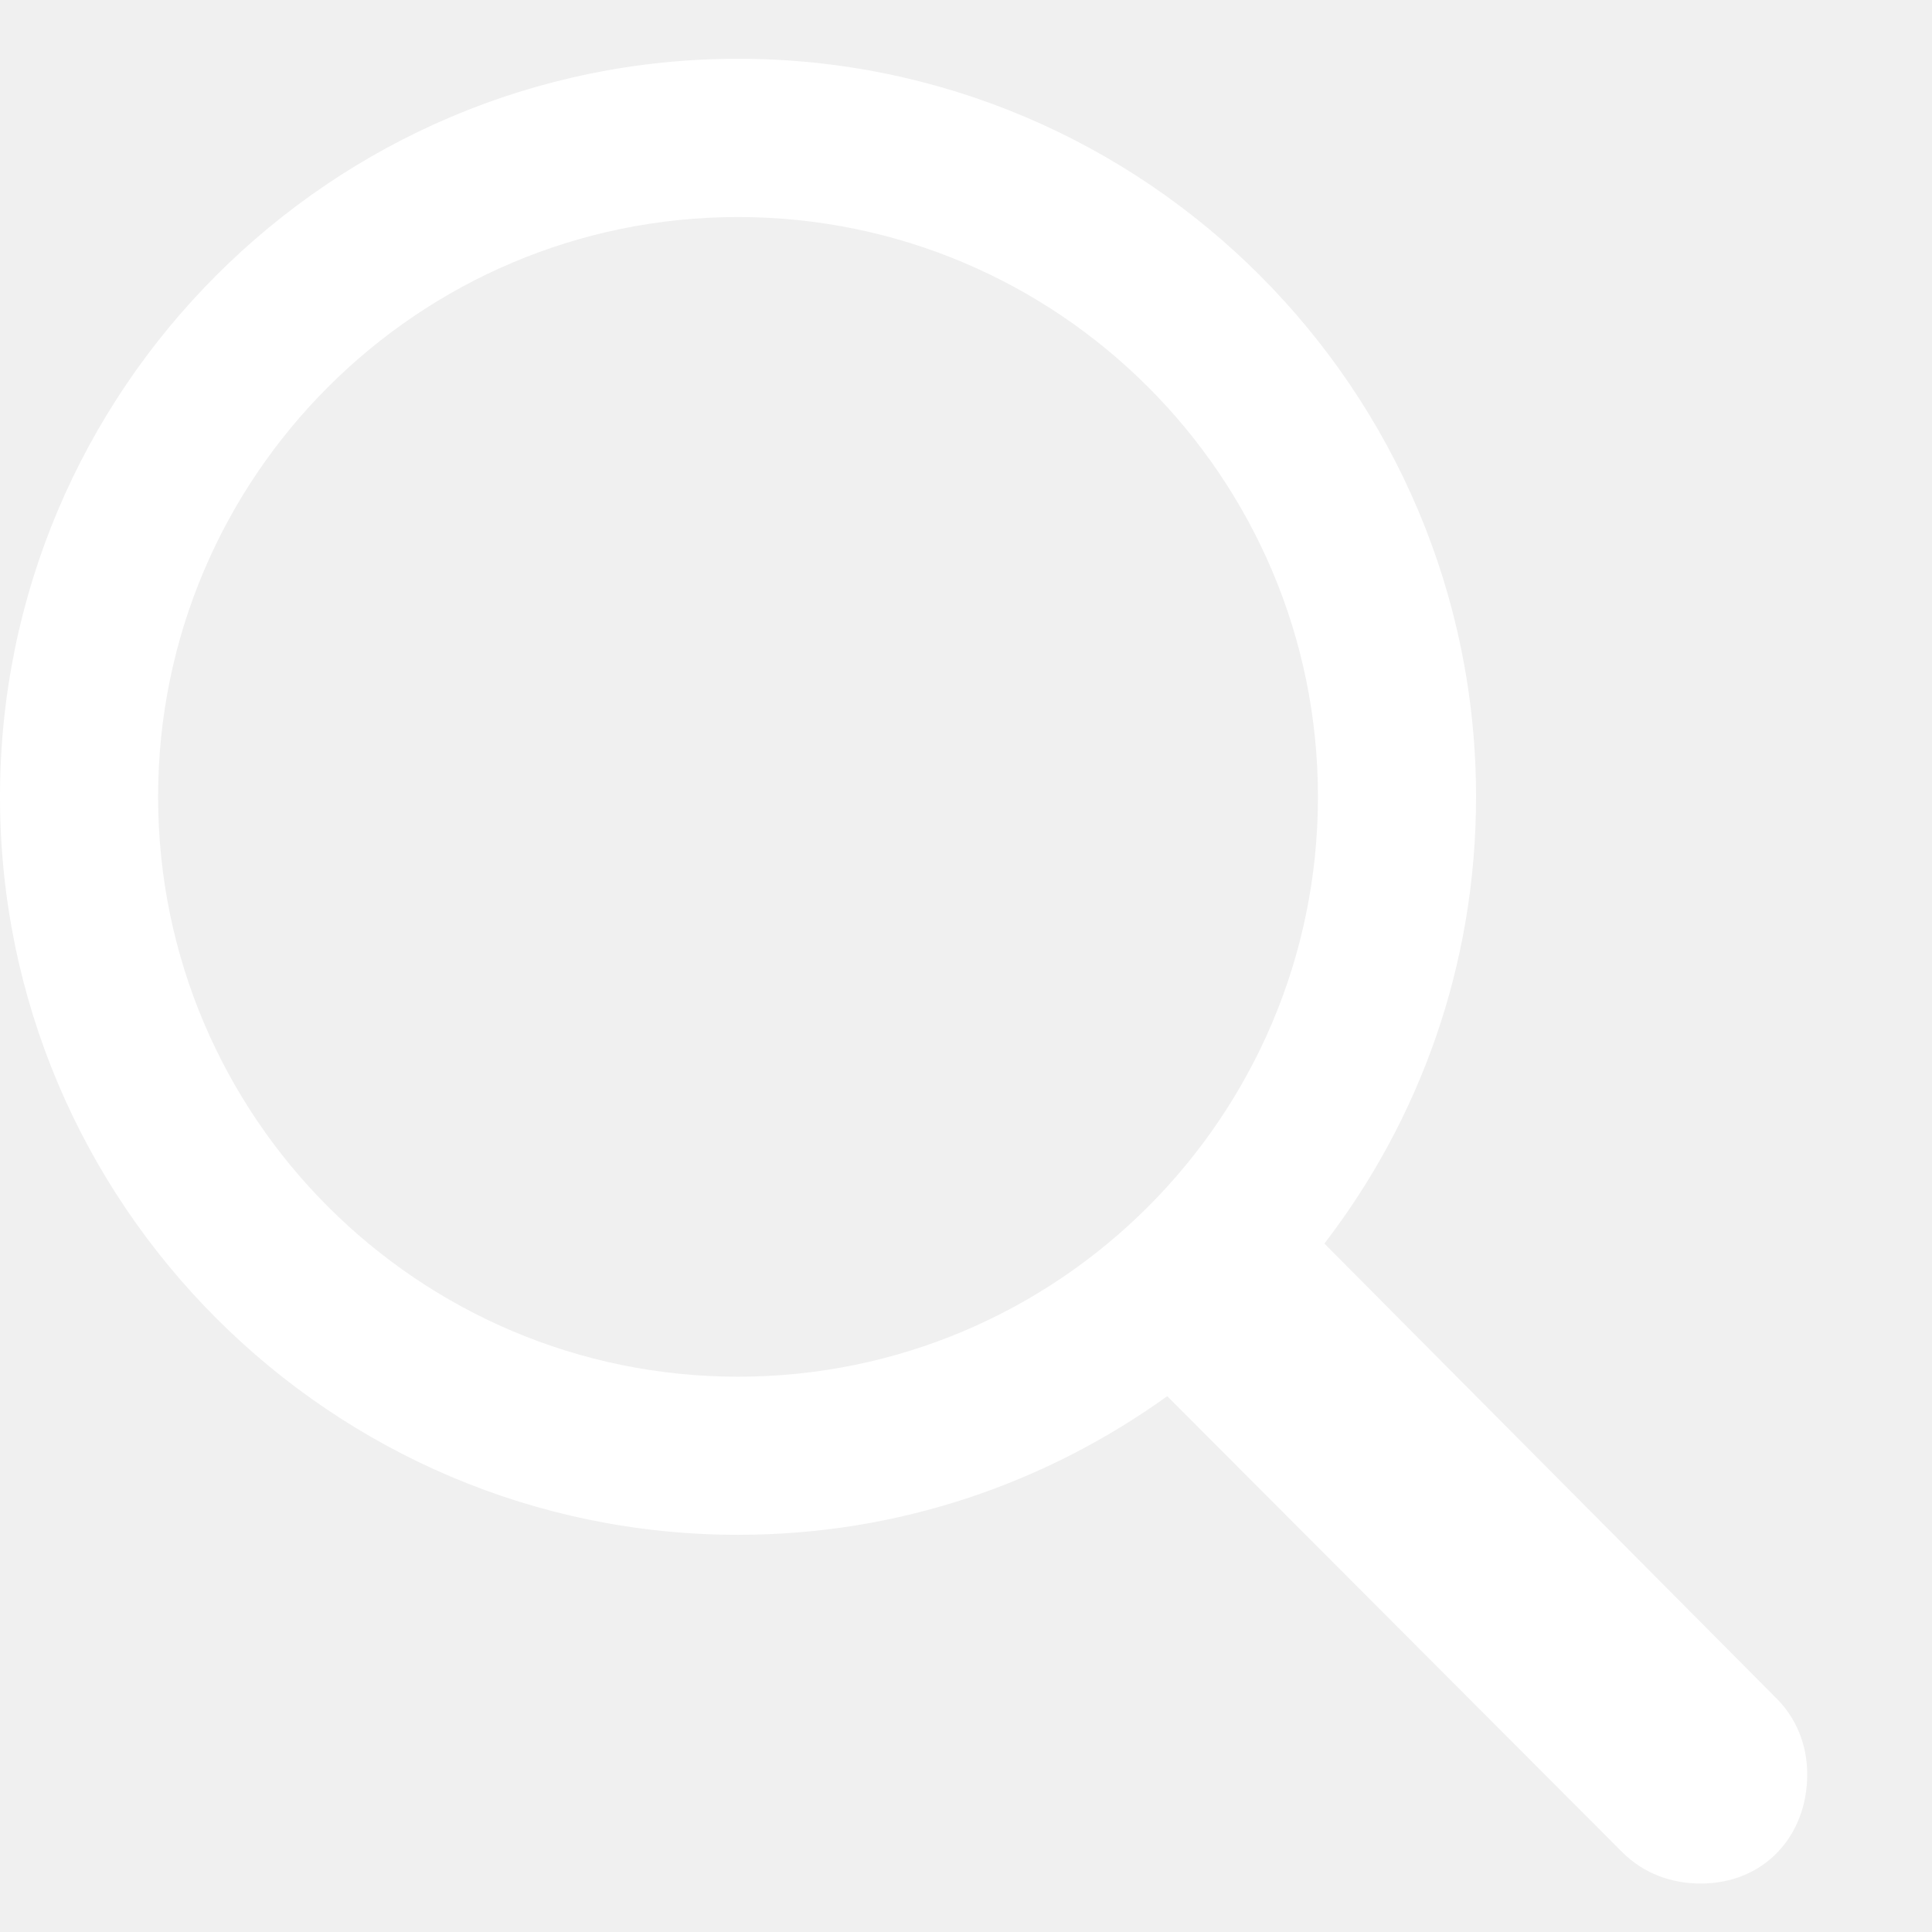
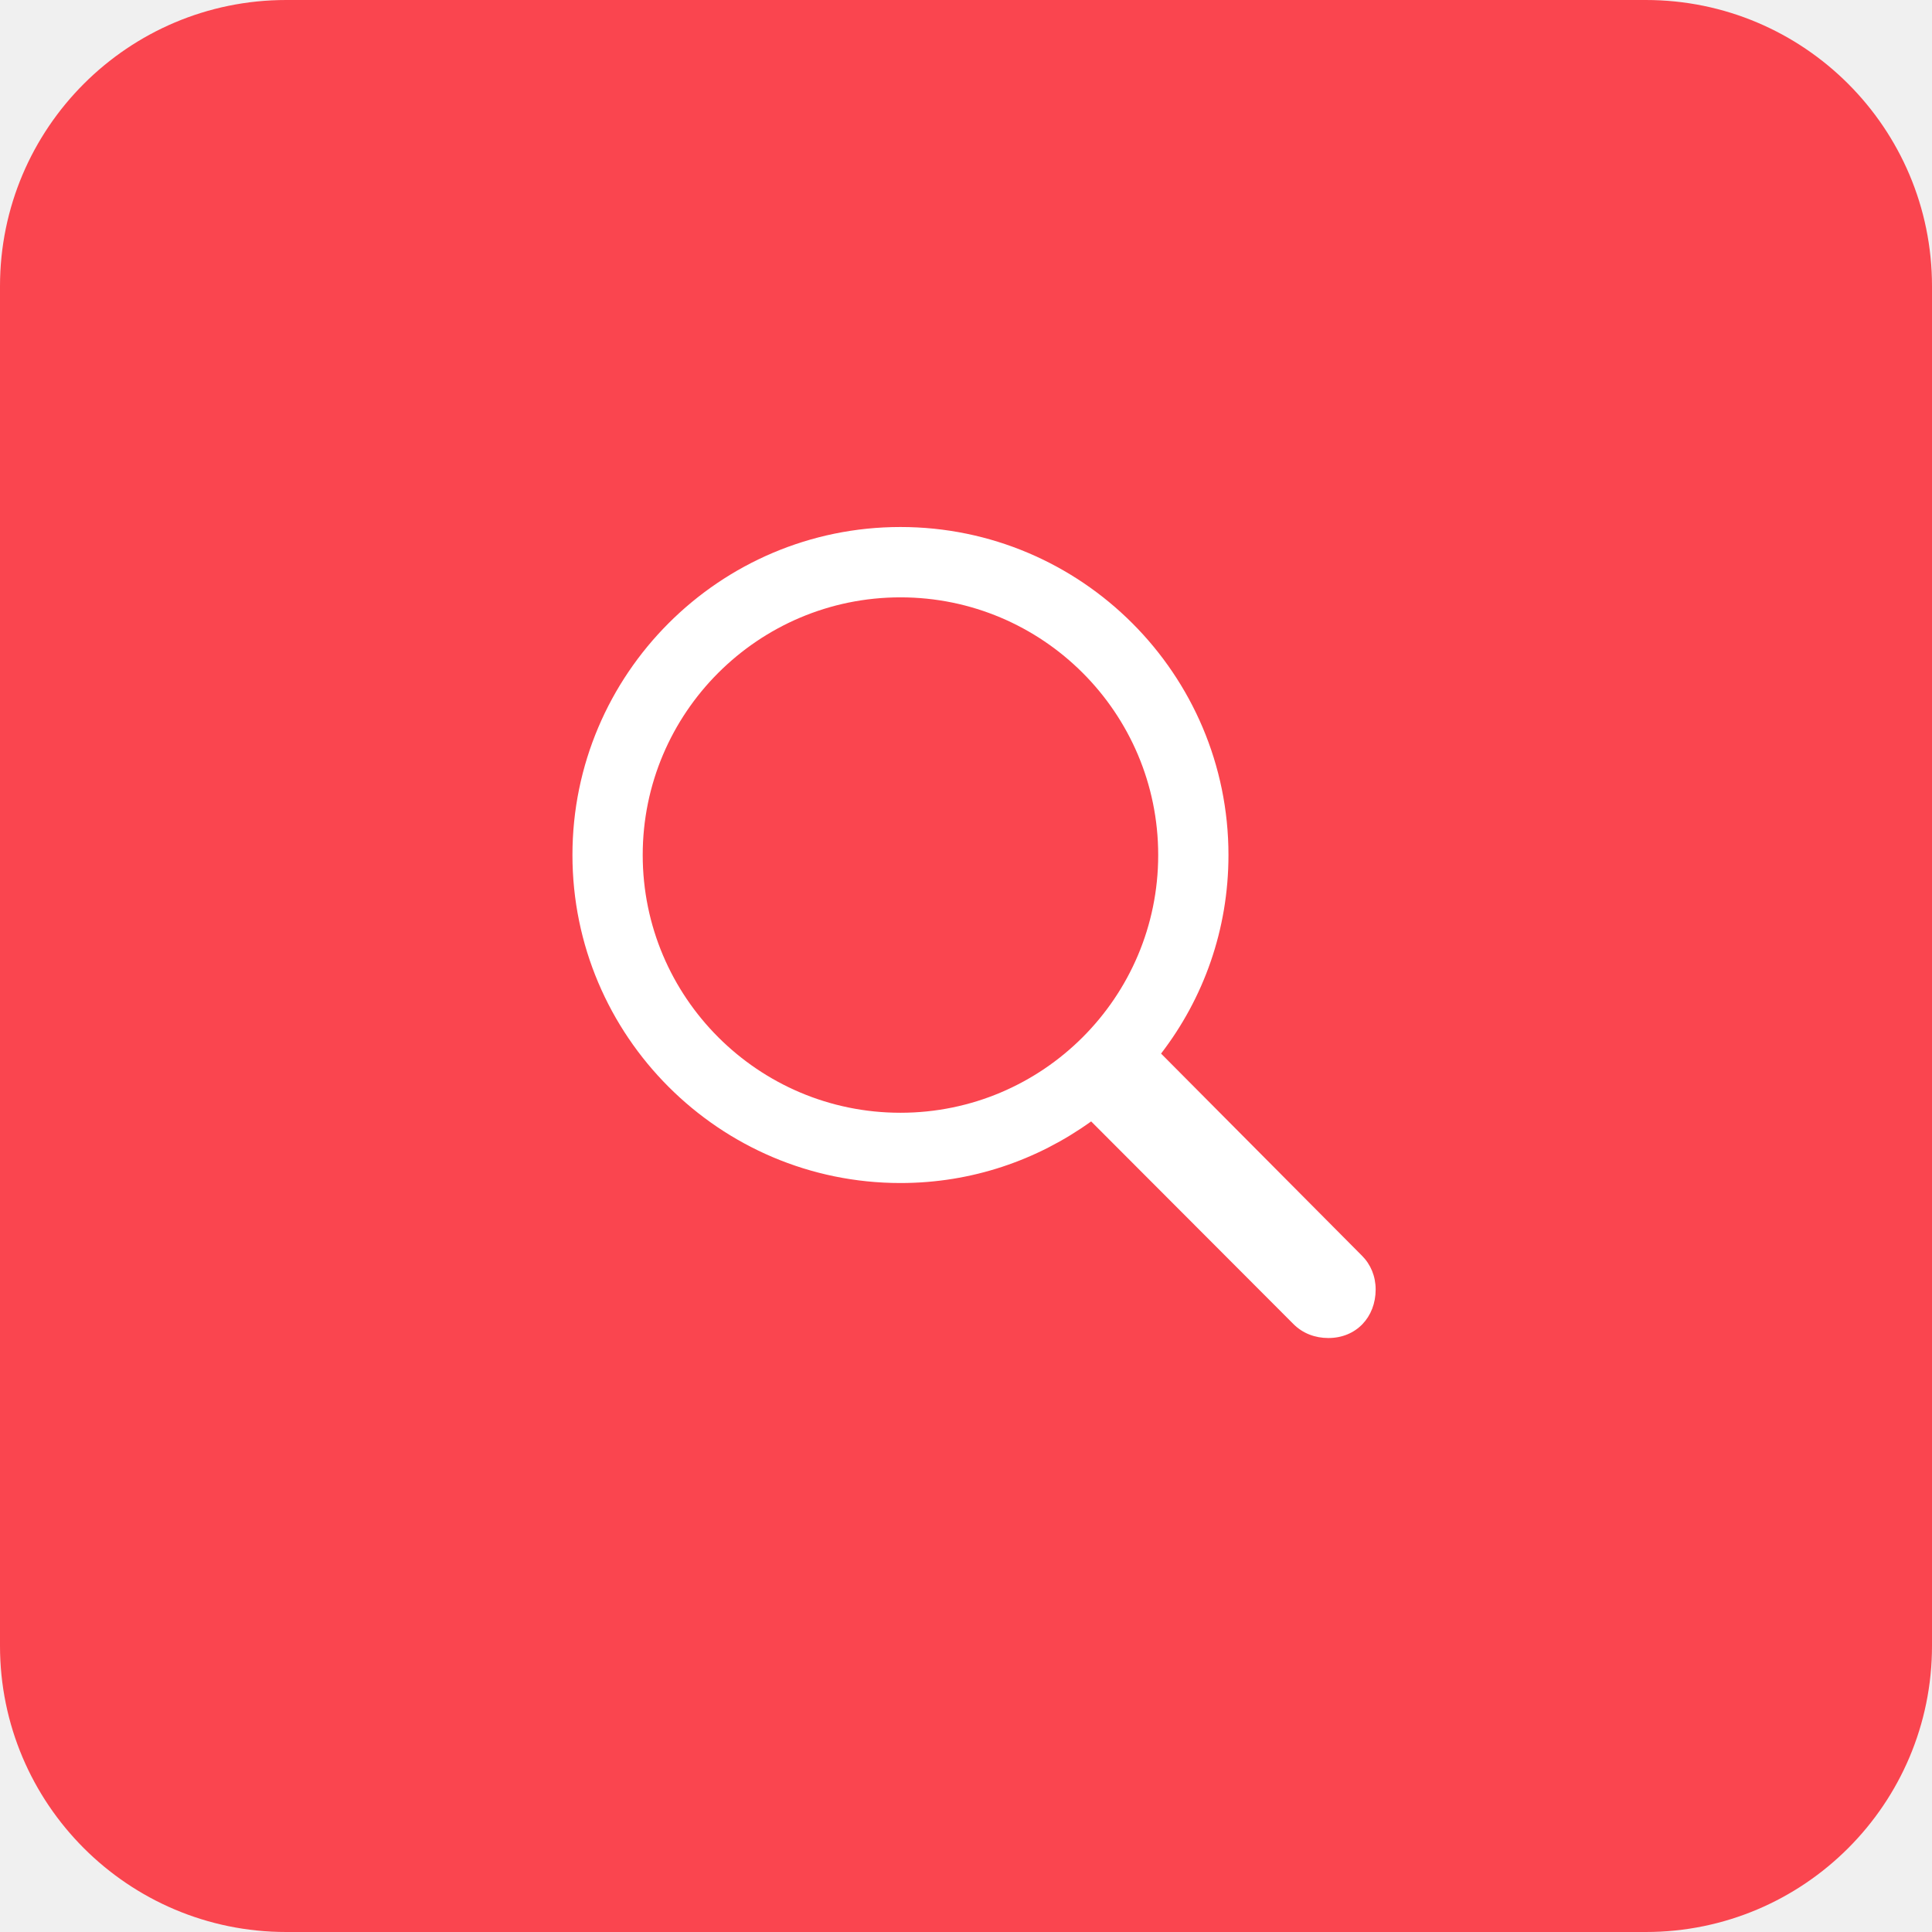
- <svg xmlns="http://www.w3.org/2000/svg" width="12" height="12" viewBox="0 0 12 12" fill="none">
-   <path d="M0 4.949C0 7.477 2.057 9.533 4.584 9.533C5.584 9.533 6.497 9.212 7.25 8.672L10.076 11.504C10.208 11.636 10.38 11.699 10.564 11.699C10.955 11.699 11.225 11.406 11.225 11.021C11.225 10.837 11.156 10.671 11.035 10.55L8.226 7.724C8.818 6.954 9.168 5.995 9.168 4.949C9.168 2.422 7.112 0.365 4.584 0.365C2.057 0.365 0 2.422 0 4.949ZM0.982 4.949C0.982 2.962 2.597 1.348 4.584 1.348C6.572 1.348 8.186 2.962 8.186 4.949C8.186 6.937 6.572 8.551 4.584 8.551C2.597 8.551 0.982 6.937 0.982 4.949Z" fill="white" />
+ <svg xmlns="http://www.w3.org/2000/svg" width="27" height="27" viewBox="0 0 27 27" fill="none">
+   <rect width="27" height="27" rx="4" fill="#FA454F" />
+   <path d="M8 11.949C8 14.477 10.056 16.533 12.584 16.533C13.584 16.533 14.497 16.212 15.249 15.672L18.076 18.504C18.208 18.636 18.38 18.699 18.564 18.699C18.955 18.699 19.225 18.406 19.225 18.021C19.225 17.837 19.156 17.671 19.035 17.55L16.226 14.724C16.818 13.954 17.168 12.995 17.168 11.949C17.168 9.422 15.112 7.365 12.584 7.365C10.056 7.365 8 9.422 8 11.949ZM8.982 11.949C8.982 9.962 10.597 8.348 12.584 8.348C14.572 8.348 16.186 9.962 16.186 11.949C16.186 13.937 14.572 15.551 12.584 15.551C10.597 15.551 8.982 13.937 8.982 11.949Z" fill="white" />
</svg>
